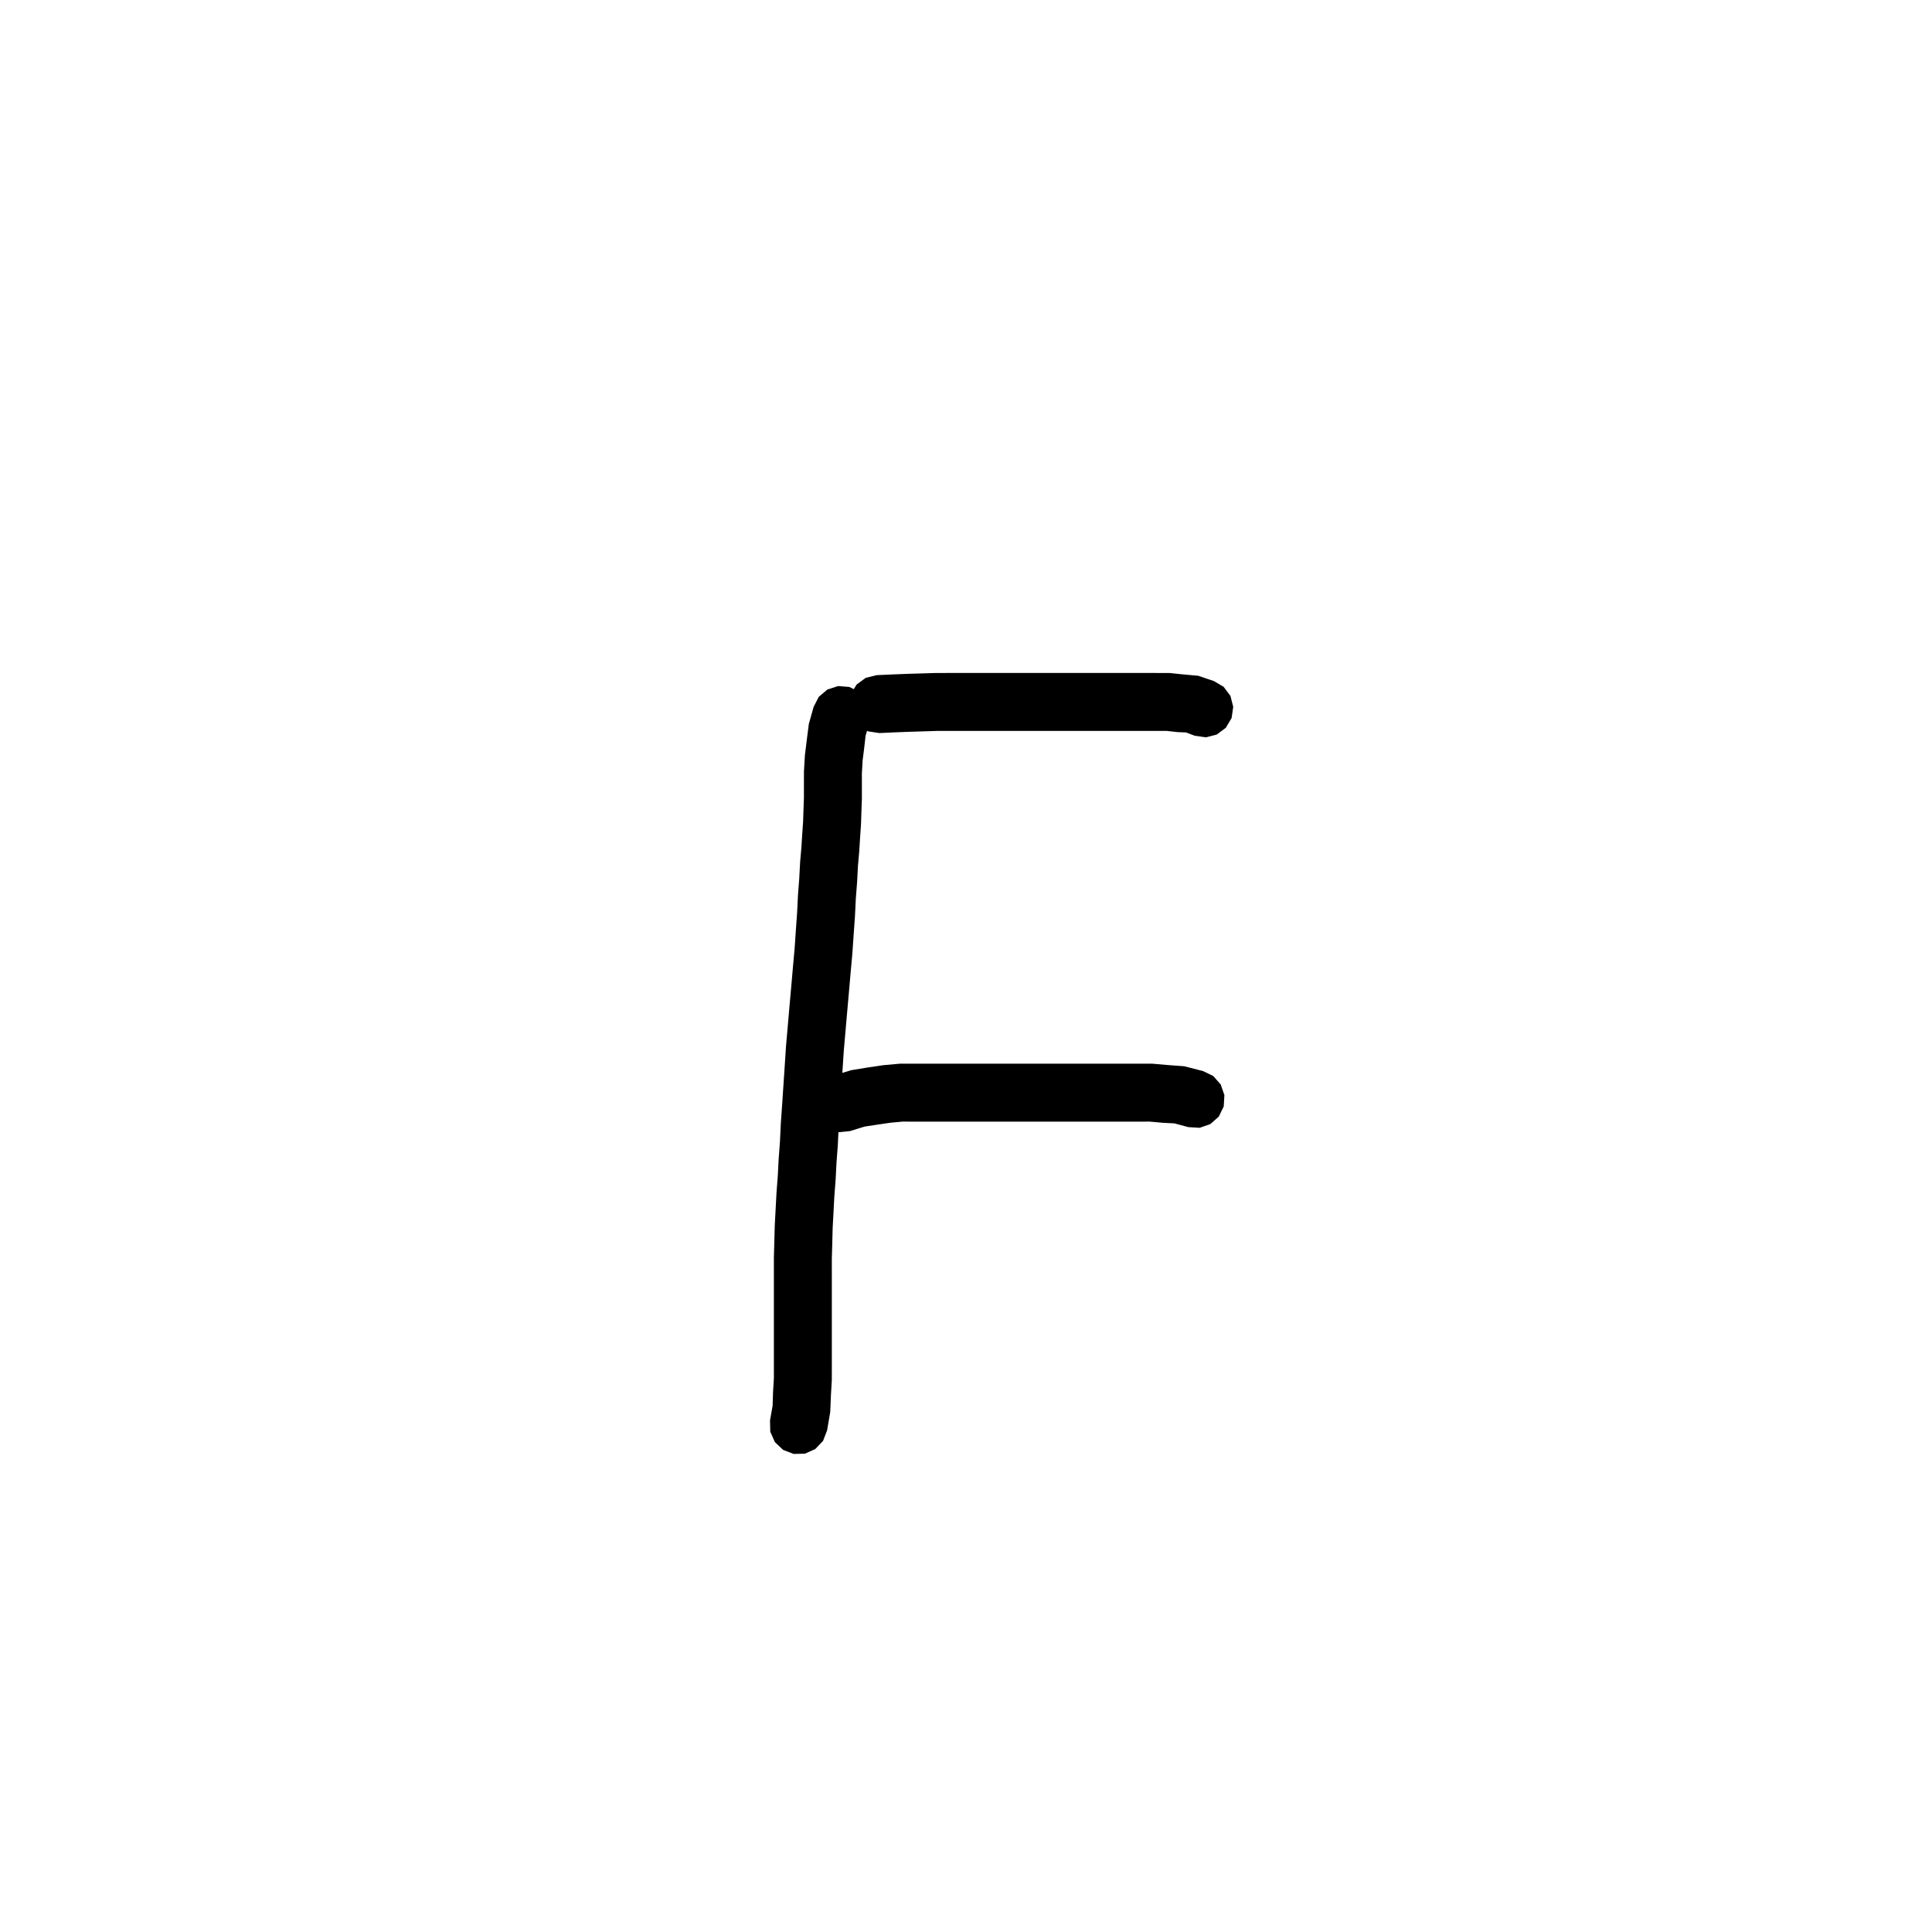
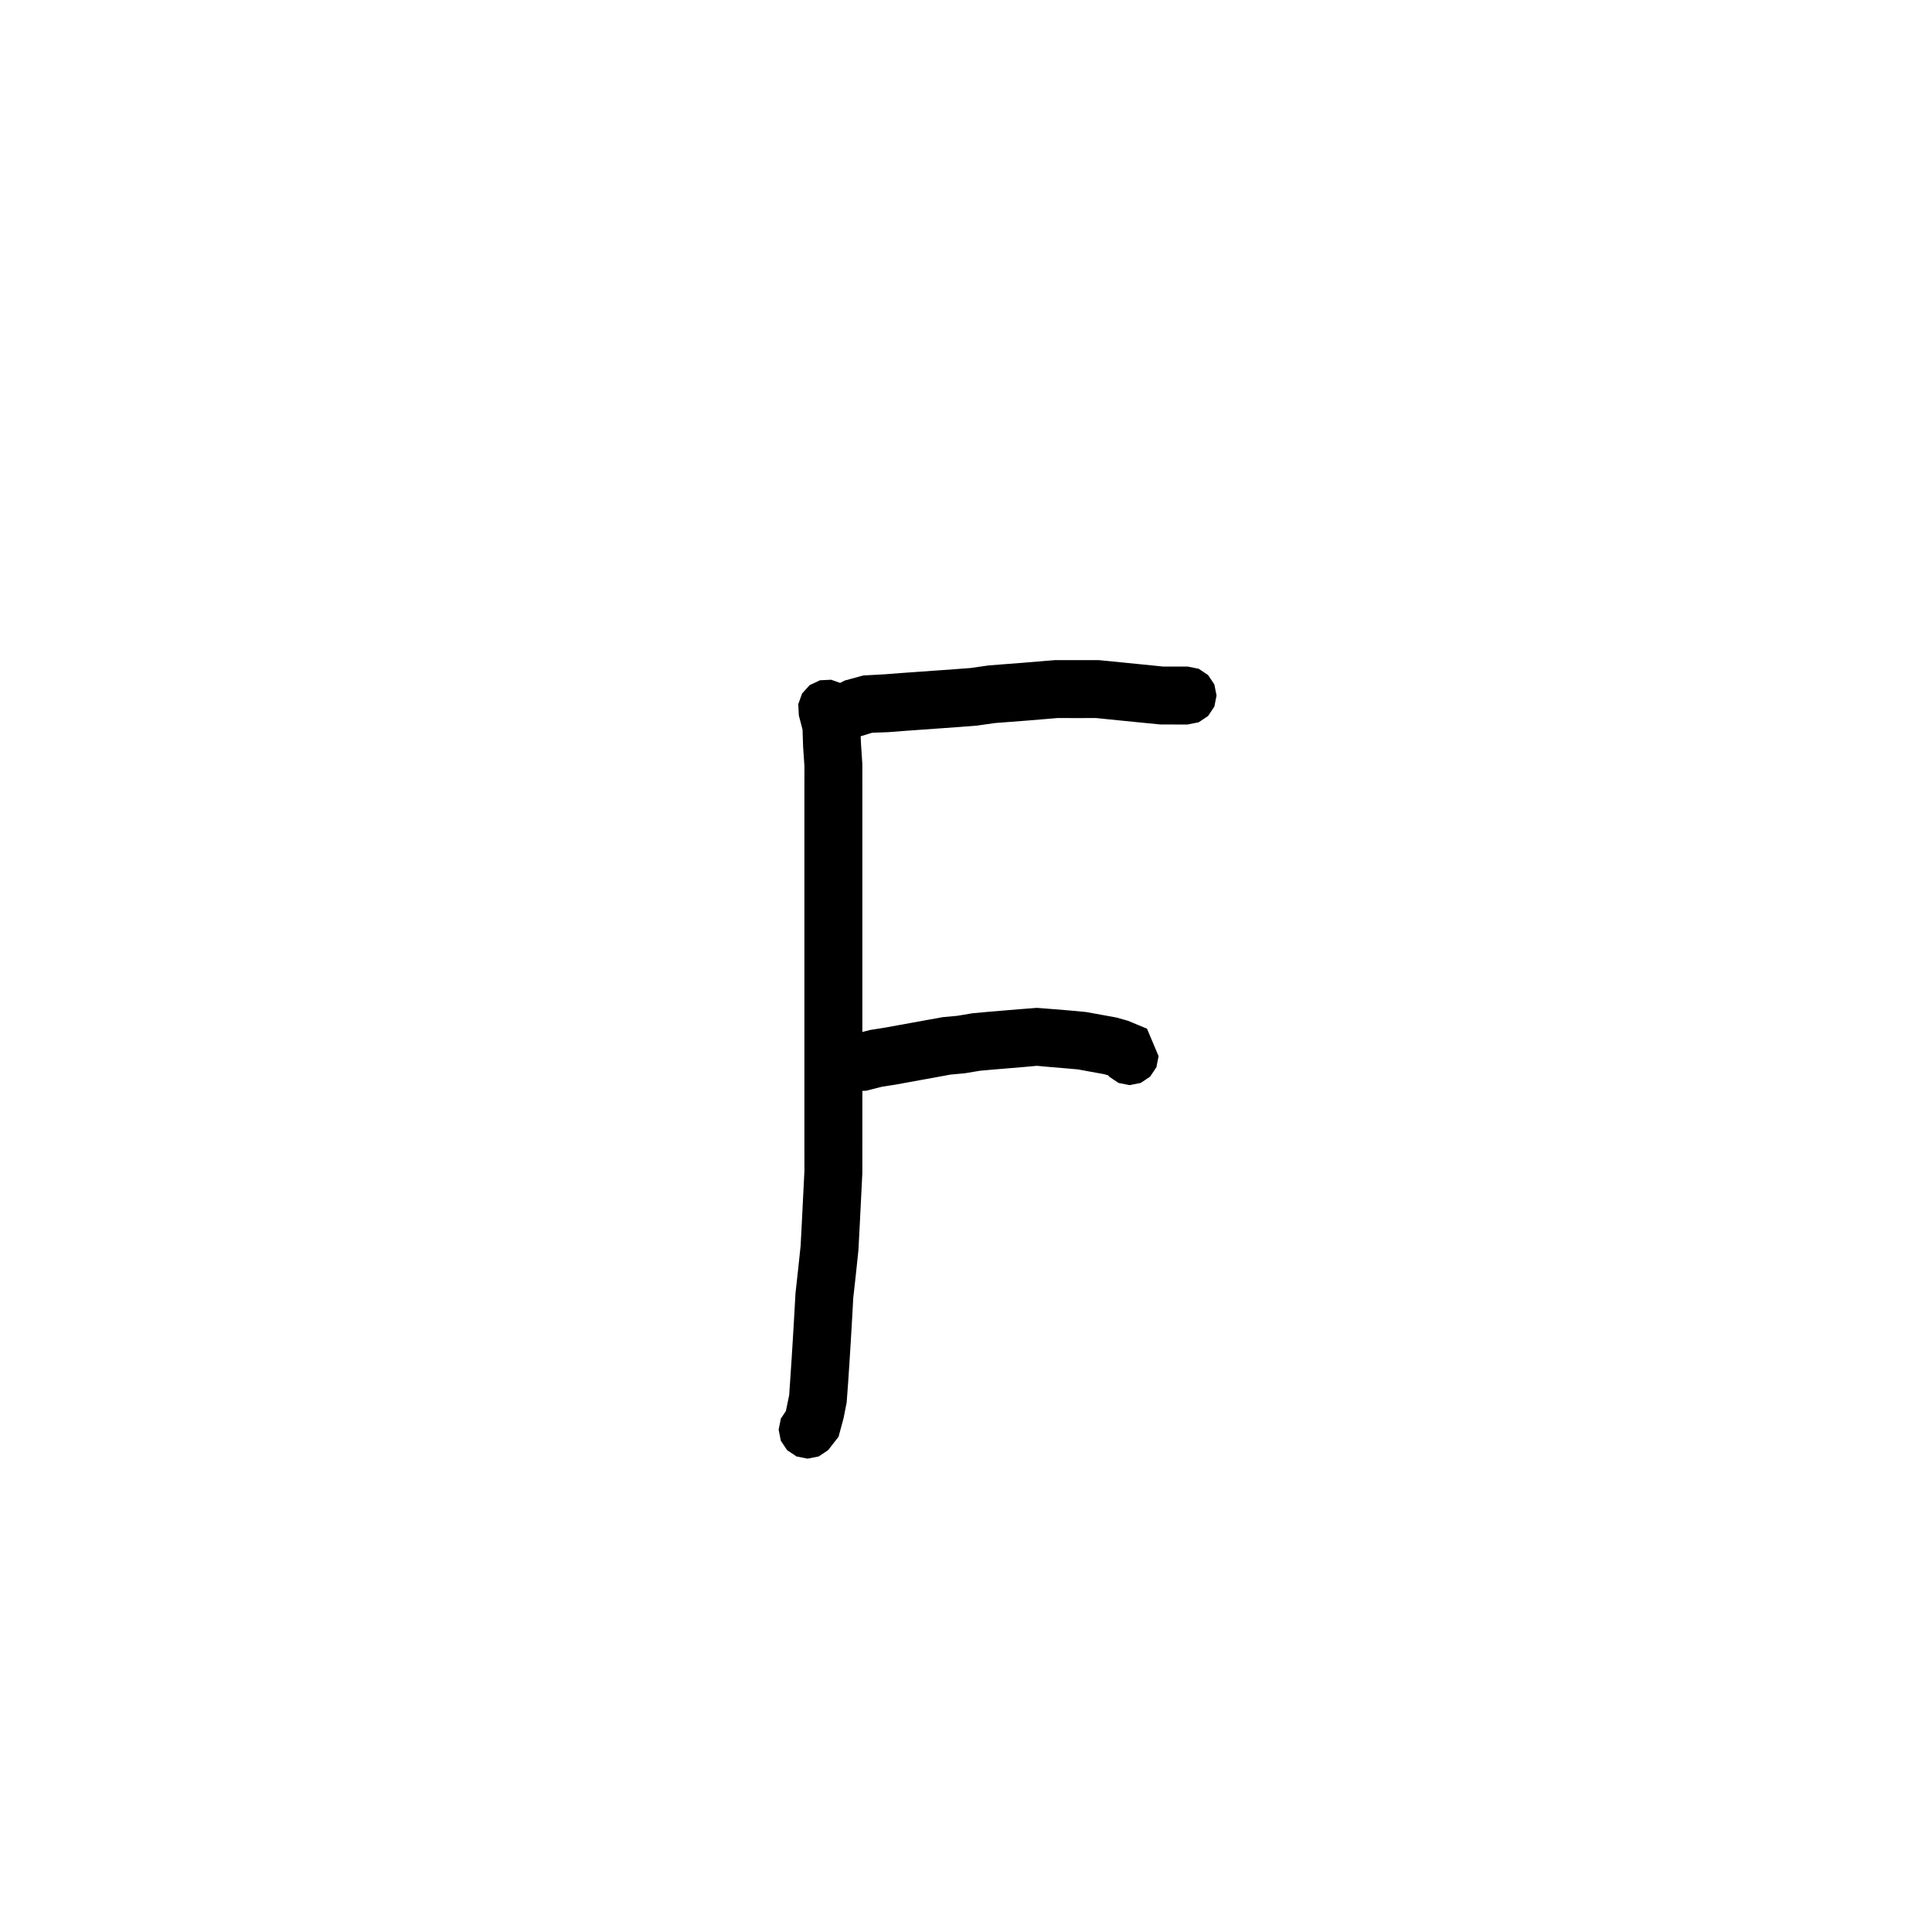
<svg xmlns="http://www.w3.org/2000/svg" viewBox="0 0 300 300" width="300" height="300">
-   <path d="M 126.34 109.764 L 125.592 112.426 L 125.267 114.984 L 124.985 117.259 L 124.836 119.793 L 124.833 121.933 L 124.834 123.856 L 124.769 125.645 L 124.706 127.571 L 124.576 129.439 L 124.446 131.527 L 124.244 133.822 L 124.109 136.375 L 123.909 138.986 L 123.775 141.729 L 123.578 144.487 L 123.381 147.377 L 123.118 150.268 L 122.851 153.339 L 122.584 156.339 L 122.317 159.41 L 122.046 162.525 L 121.843 165.637 L 121.643 168.634 L 121.444 171.627 L 121.241 174.536 L 121.108 177.326 L 120.909 179.982 L 120.776 182.579 L 120.576 185.175 L 120.44 187.76 L 120.304 190.287 L 120.235 192.878 L 120.167 195.337 L 120.167 197.733 L 120.167 200 L 120.167 202.2 L 120.167 204.2 L 120.167 206.2 L 120.167 208.067 L 120.167 210 L 120.167 212.067 L 120.169 213.995 L 120.038 216.185 L 119.971 218.294 L 119.567 220.562 L 119.609 222.318 L 120.32 223.923 L 121.591 225.134 L 123.229 225.767 L 124.984 225.724 L 126.59 225.013 L 127.801 223.742 L 128.433 222.104 L 128.918 219.261 L 129.028 216.615 L 129.165 214.272 L 129.167 212.067 L 129.167 210 L 129.167 208.067 L 129.167 206.2 L 129.167 204.2 L 129.167 202.2 L 129.167 200 L 129.167 197.733 L 129.166 195.463 L 129.232 193.122 L 129.296 190.647 L 129.427 188.24 L 129.557 185.758 L 129.757 183.155 L 129.891 180.551 L 130.092 177.874 L 130.226 175.064 L 130.423 172.239 L 130.623 169.233 L 130.824 166.229 L 131.02 163.208 L 131.283 160.19 L 131.549 157.127 L 131.816 154.127 L 132.082 151.065 L 132.352 148.09 L 132.556 145.113 L 132.759 142.271 L 132.891 139.547 L 133.091 136.958 L 133.223 134.445 L 133.42 132.207 L 133.557 130.028 L 133.694 128.029 L 133.764 125.955 L 133.833 124.011 L 133.833 121.933 L 133.831 120.074 L 133.948 118.074 L 134.2 116.083 L 134.408 114.241 L 134.994 112.236 L 135.137 110.486 L 134.6 108.815 L 133.465 107.476 L 131.903 106.673 L 130.153 106.529 L 128.481 107.066 L 127.142 108.202 Z" fill="black" fill-rule="nonzero" />
-   <path d="M 136.538 113.829 L 138.968 113.718 L 141.223 113.631 L 143.405 113.565 L 145.476 113.499 L 147.2 113.5 L 149 113.5 L 150.667 113.5 L 152.333 113.5 L 154.067 113.5 L 155.8 113.5 L 157.533 113.5 L 159.267 113.5 L 161.067 113.5 L 162.8 113.5 L 164.6 113.5 L 166.4 113.5 L 168.2 113.5 L 169.933 113.5 L 171.733 113.5 L 173.6 113.5 L 175.467 113.5 L 177.467 113.5 L 179.467 113.5 L 181.163 113.494 L 182.864 113.682 L 184.168 113.733 L 185.502 114.243 L 187.24 114.494 L 188.942 114.06 L 190.347 113.008 L 191.243 111.498 L 191.494 109.76 L 191.06 108.058 L 190.008 106.653 L 188.498 105.757 L 186.054 104.933 L 183.669 104.718 L 181.637 104.506 L 179.467 104.5 L 177.467 104.5 L 175.467 104.5 L 173.6 104.5 L 171.733 104.5 L 169.933 104.5 L 168.2 104.5 L 166.4 104.5 L 164.6 104.5 L 162.8 104.5 L 161.067 104.5 L 159.267 104.5 L 157.533 104.5 L 155.8 104.5 L 154.067 104.5 L 152.333 104.5 L 150.667 104.5 L 149 104.5 L 147.2 104.5 L 145.324 104.501 L 143.128 104.569 L 140.911 104.636 L 138.588 104.726 L 136.129 104.838 L 134.424 105.258 L 133.01 106.299 L 132.102 107.802 L 131.838 109.538 L 132.258 111.242 L 133.299 112.657 L 134.802 113.565 Z" fill="black" fill-rule="nonzero" />
-   <path d="M 131.977 175.638 L 134.256 174.935 L 136.146 174.648 L 138.267 174.335 L 140.158 174.161 L 141.733 174.167 L 143.867 174.167 L 146.133 174.167 L 148.333 174.167 L 150.6 174.167 L 153 174.167 L 155.133 174.167 L 157.2 174.167 L 159.333 174.167 L 161.533 174.167 L 163.733 174.167 L 165.933 174.167 L 168.133 174.167 L 170.267 174.167 L 172.333 174.167 L 174.533 174.167 L 176.667 174.167 L 178.526 174.162 L 180.658 174.354 L 182.351 174.435 L 184.531 175.021 L 186.284 175.124 L 187.942 174.549 L 189.255 173.382 L 190.021 171.803 L 190.124 170.05 L 189.549 168.391 L 188.382 167.079 L 186.803 166.312 L 183.871 165.565 L 181.342 165.38 L 178.941 165.171 L 176.667 165.167 L 174.533 165.167 L 172.333 165.167 L 170.267 165.167 L 168.133 165.167 L 165.933 165.167 L 163.733 165.167 L 161.533 165.167 L 159.333 165.167 L 157.2 165.167 L 155.133 165.167 L 153 165.167 L 150.6 165.167 L 148.333 165.167 L 146.133 165.167 L 143.867 165.167 L 141.733 165.167 L 139.709 165.172 L 137.2 165.398 L 134.787 165.752 L 132.188 166.176 L 129.356 167.028 L 127.809 167.857 L 126.696 169.216 L 126.188 170.896 L 126.362 172.644 L 127.191 174.191 L 128.549 175.304 L 130.23 175.812 Z" fill="black" fill-rule="nonzero" />
+   <path d="M 124.041 111.091 L 124.615 113.282 L 124.713 116.044 L 124.909 118.945 L 124.906 122 L 124.906 125.2 L 124.906 128.6 L 124.906 131.6 L 124.906 134.6 L 124.906 137.8 L 124.906 141.2 L 124.906 144.2 L 124.906 147.6 L 124.906 151 L 124.906 154.4 L 124.906 157.8 L 124.906 161.8 L 124.906 165.6 L 124.906 169.8 L 124.906 173.8 L 124.906 178 L 124.908 181.888 L 124.712 185.775 L 124.512 189.77 L 124.32 193.446 L 123.932 197.116 L 123.522 200.826 L 123.314 204.543 L 123.114 207.928 L 122.916 211.11 L 122.717 214.09 L 122.541 216.642 L 122.217 218.209 L 121.937 219.561 L 122.224 218.818 L 121.249 220.278 L 120.906 222 L 121.249 223.722 L 122.224 225.182 L 123.684 226.157 L 125.406 226.5 L 127.128 226.157 L 128.588 225.182 L 130.209 223.106 L 130.996 220.191 L 131.471 217.758 L 131.696 214.71 L 131.897 211.69 L 132.098 208.472 L 132.299 205.057 L 132.491 201.574 L 132.88 198.084 L 133.292 194.154 L 133.5 190.23 L 133.701 186.225 L 133.905 182.112 L 133.906 178 L 133.906 173.8 L 133.906 169.8 L 133.906 165.6 L 133.906 161.8 L 133.906 157.8 L 133.906 154.4 L 133.906 151 L 133.906 147.6 L 133.906 144.2 L 133.906 141.2 L 133.906 137.8 L 133.906 134.6 L 133.906 131.6 L 133.906 128.6 L 133.906 125.2 L 133.906 122 L 133.904 118.655 L 133.7 115.556 L 133.531 112.052 L 132.772 108.909 L 132.022 107.321 L 130.721 106.141 L 129.069 105.549 L 127.315 105.634 L 125.727 106.384 L 124.548 107.685 L 123.955 109.338 Z" fill="black" fill-rule="nonzero" />
+   <path d="M 133.643 114.327 L 135.424 113.781 L 137.88 113.692 L 140.539 113.488 L 143.327 113.289 L 146.127 113.089 L 148.939 112.888 L 151.703 112.672 L 154.503 112.272 L 156.951 112.087 L 159.565 111.886 L 161.98 111.684 L 164.202 111.496 L 166.206 111.5 L 168.406 111.5 L 170.182 111.494 L 171.958 111.678 L 173.958 111.878 L 175.958 112.078 L 177.958 112.278 L 180.182 112.494 L 182.406 112.5 L 184.406 112.5 L 186.128 112.157 L 187.588 111.182 L 188.564 109.722 L 188.906 108 L 188.564 106.278 L 187.588 104.818 L 186.128 103.843 L 184.406 103.5 L 182.406 103.5 L 180.631 103.506 L 178.854 103.322 L 176.854 103.122 L 174.854 102.922 L 172.854 102.722 L 170.631 102.506 L 168.406 102.5 L 166.206 102.5 L 163.811 102.504 L 161.233 102.716 L 158.847 102.914 L 156.261 103.113 L 153.509 103.328 L 150.709 103.728 L 148.274 103.912 L 145.486 104.111 L 142.686 104.311 L 139.874 104.512 L 137.332 104.708 L 134.055 104.886 L 131.17 105.673 L 129.608 106.476 L 128.473 107.815 L 127.936 109.486 L 128.079 111.236 L 128.882 112.798 L 130.221 113.934 L 131.893 114.471 Z" fill="black" fill-rule="nonzero" />
+   <path d="M 134.498 169.366 L 136.991 168.739 L 138.957 168.437 L 141.211 168.027 L 143.411 167.627 L 145.611 167.227 L 147.614 166.859 L 149.788 166.662 L 152.188 166.262 L 154.196 166.083 L 156.58 165.884 L 158.98 165.684 L 161.006 165.5 L 163.033 165.684 L 165.416 165.883 L 167.398 166.059 L 169.401 166.427 L 171.43 166.793 L 172.469 167.097 L 172.706 166.933 L 170.906 164 L 171.249 165.722 L 172.224 167.182 L 173.684 168.157 L 175.406 168.5 L 177.128 168.157 L 178.588 167.182 L 179.564 165.722 L 179.906 164 L 178.106 159.733 L 175.143 158.503 L 173.382 158.007 L 171.011 157.573 L 168.614 157.141 L 166.196 156.917 L 163.78 156.716 L 161.006 156.5 L 158.233 156.716 L 155.833 156.916 L 153.416 157.117 L 151.024 157.338 L 148.624 157.738 L 146.398 157.941 L 144.001 158.373 L 141.801 158.773 L 139.601 159.173 L 137.455 159.563 L 135.155 159.928 L 132.315 160.634 L 130.727 161.384 L 129.548 162.685 L 128.955 164.338 L 129.041 166.091 L 129.791 167.679 L 131.091 168.859 L 132.744 169.451 Z" fill="black" fill-rule="nonzero" />
</svg>
